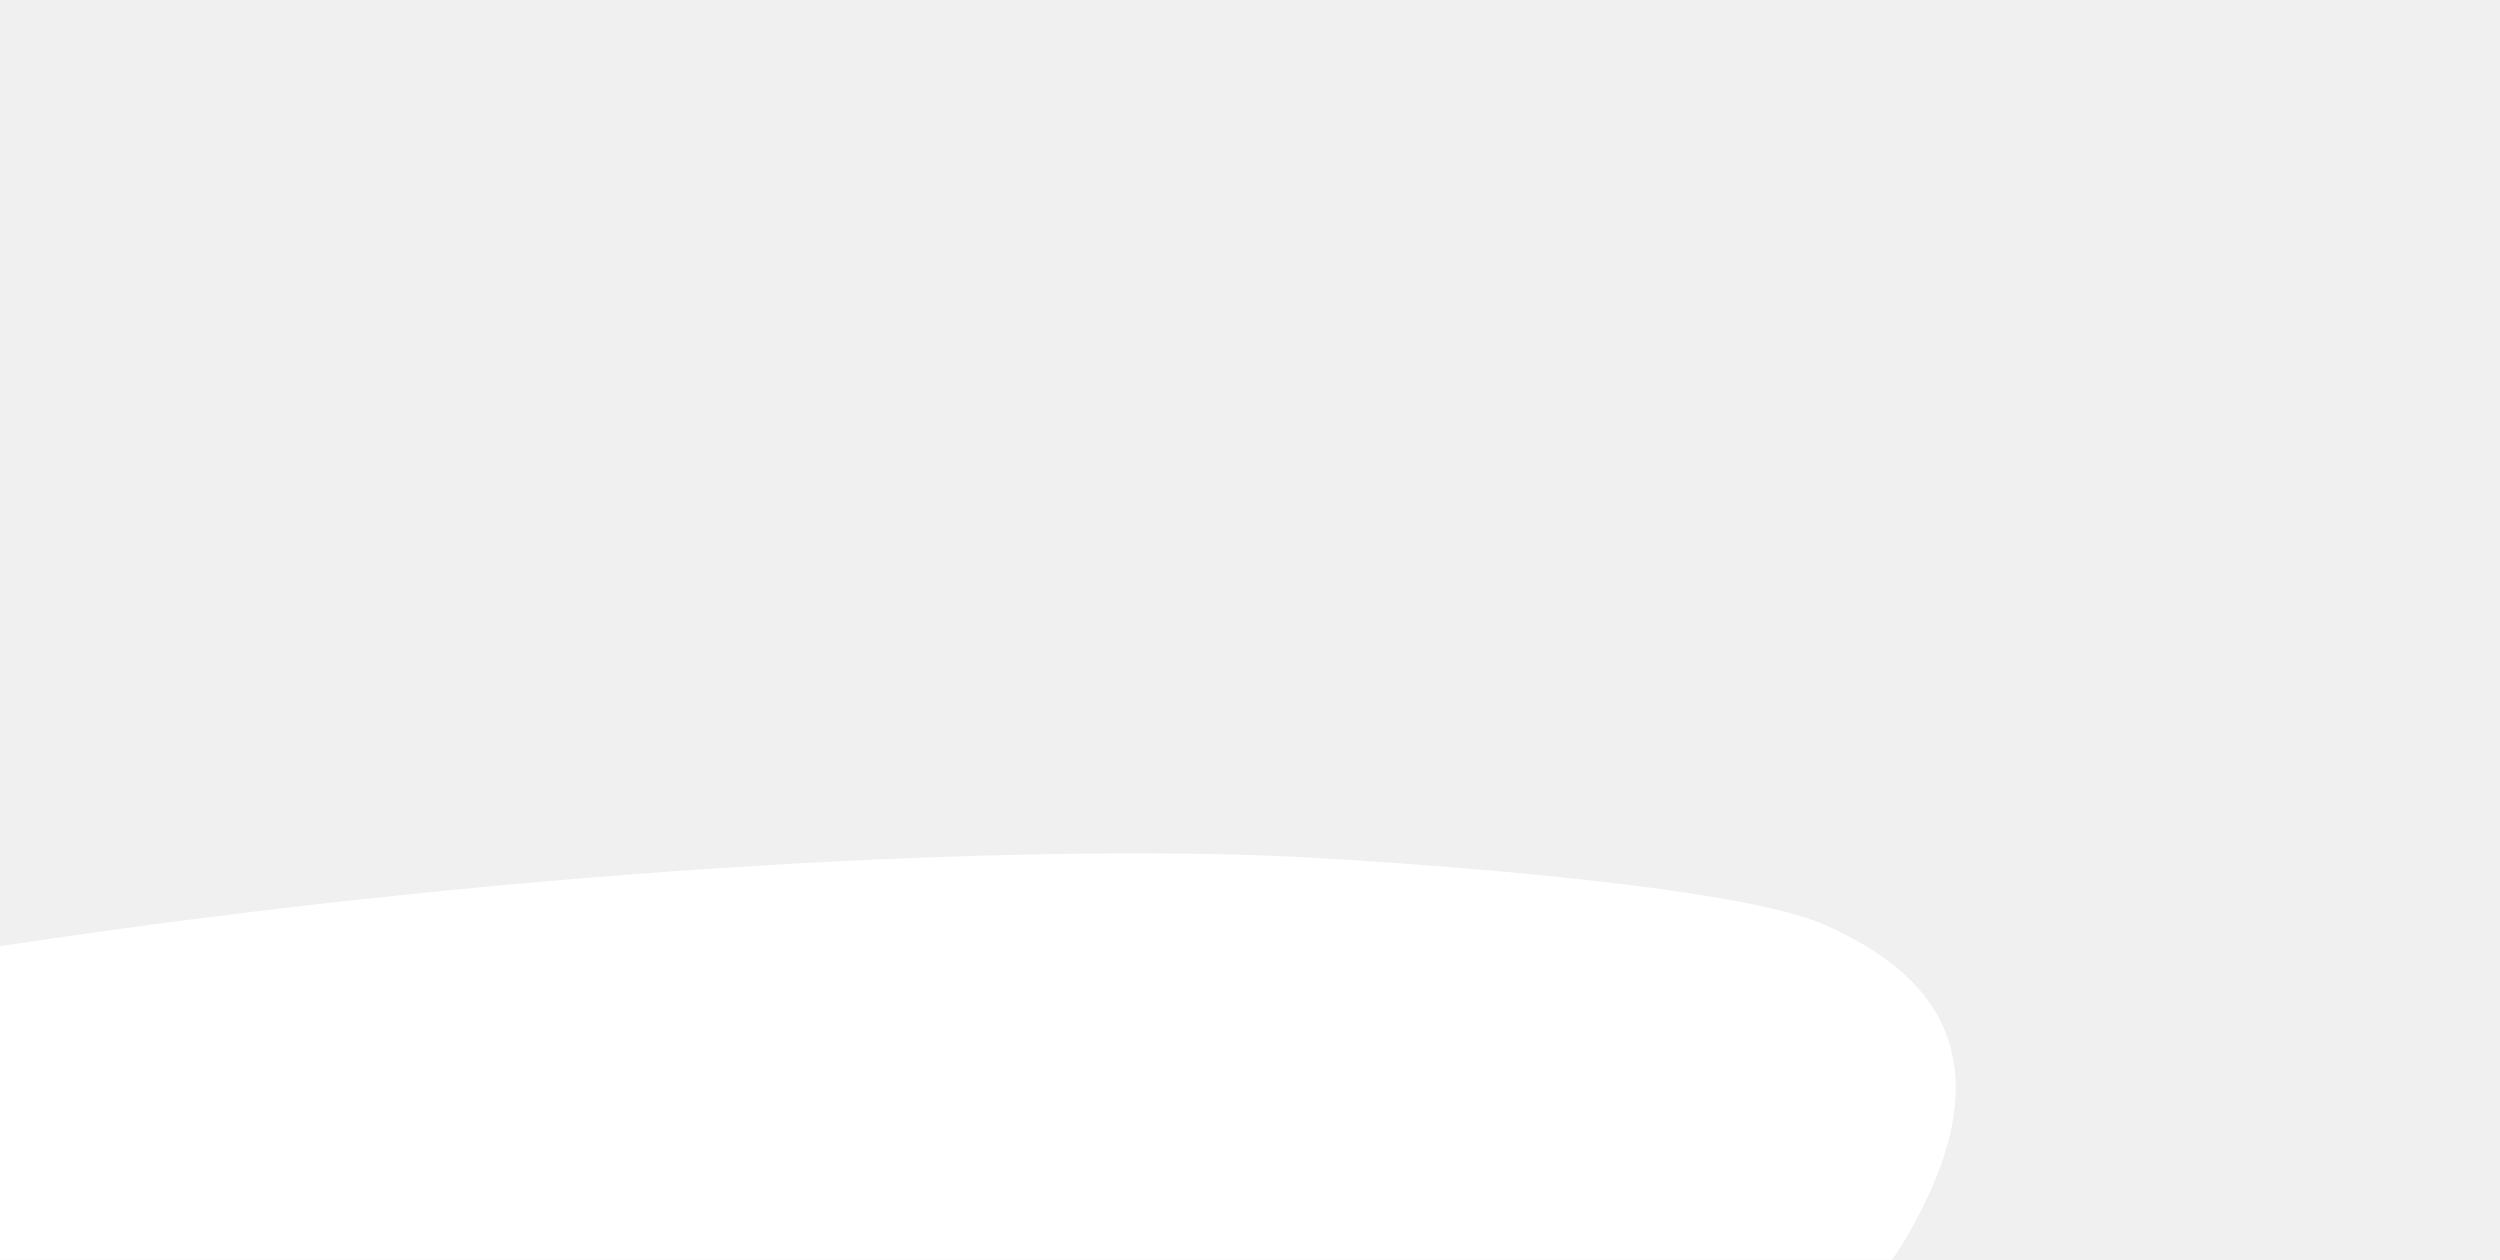
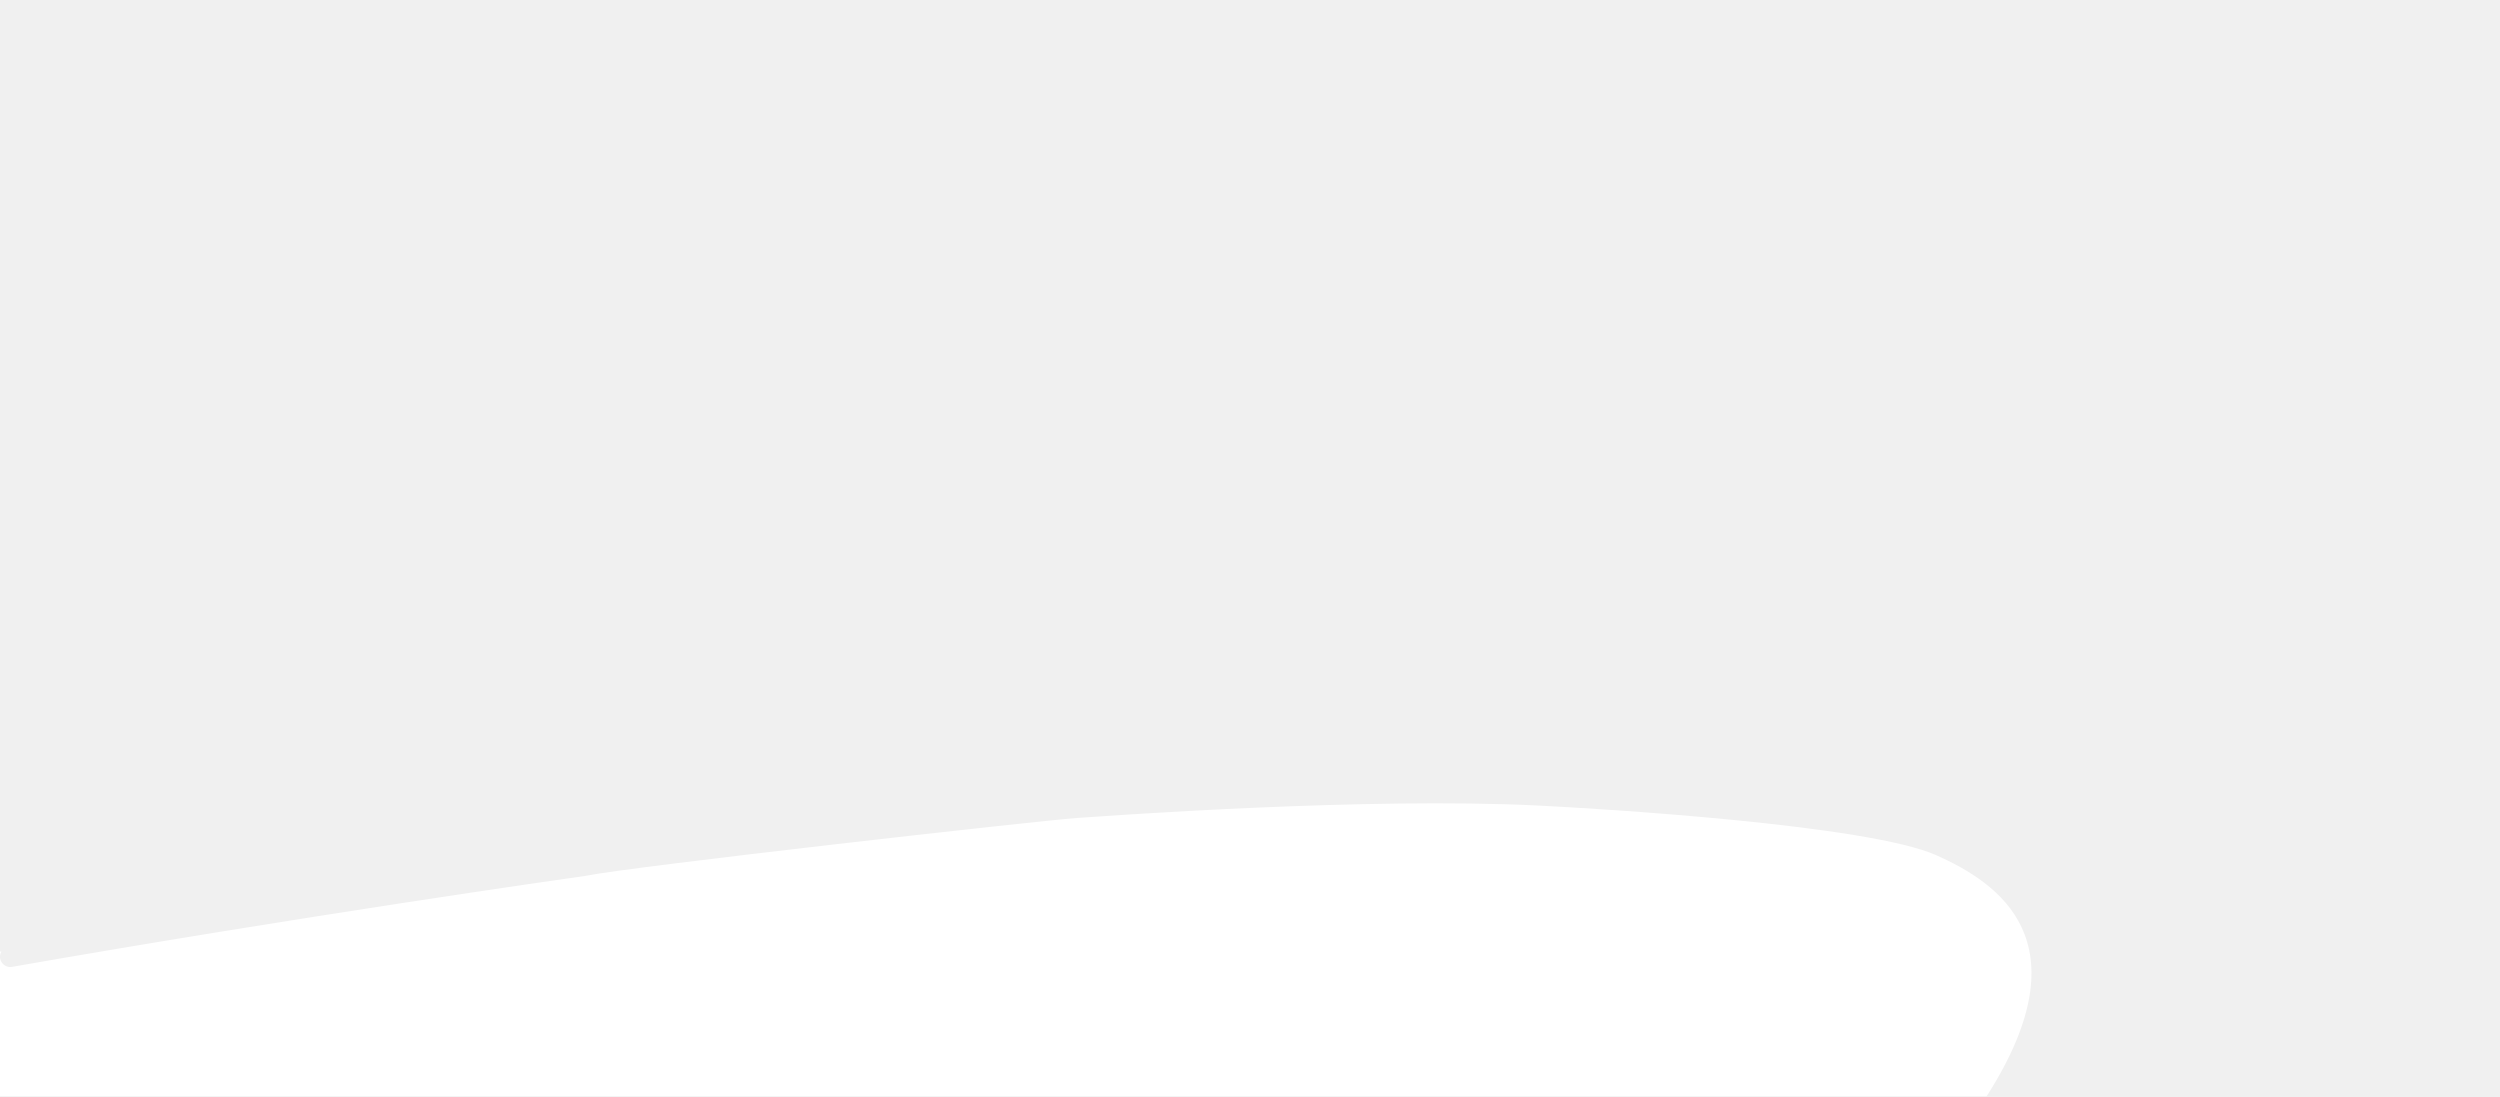
- <svg xmlns="http://www.w3.org/2000/svg" version="1.1" id="Layer_1" x="0px" y="0px" viewBox="0 0 2165 1091" style="enable-background:new 0 0 2165 1091;" xml:space="preserve">
+ <svg xmlns="http://www.w3.org/2000/svg" version="1.1" id="Layer_1" x="0px" y="0px" viewBox="0 0 2488 1091" style="enable-background:new 0 0 2488 1091;" xml:space="preserve">
  <style type="text/css">
- 	.st0{fill:#FFFFFF;}
+ 	.st0{fill-rule:evenodd;clip-rule:evenodd;fill:#FFFFFF;}
</style>
-   <path class="st0" d="M1579.9,800.8c-81.5-36.5-400.7-56.6-479-59.7C895.8,733,482.6,746.4,0,819.4V1091h1638.3l4.3-5.7  C1756.9,903.1,1654,833.9,1579.9,800.8z" />
+   <path class="st0" d="M0,1091h1977c0,0,0.6-0.9,1.7-2.5c95.9-152.1,10.2-209.7-51.5-237.3c-67.7-30.3-333-46.4-398-49.6  c-169.1-8.2-417.8,9.7-457.8,12.5c-39.7,2.8-443.7,48.4-487.8,57.4c-0.6,0.1-1.2,0.2-1.8,0.3c-17.3,2.4-284.3,40.4-569.7,90.4  C3.5,963.8-3,954.5,1.4,947H0V1091z" />
</svg>
